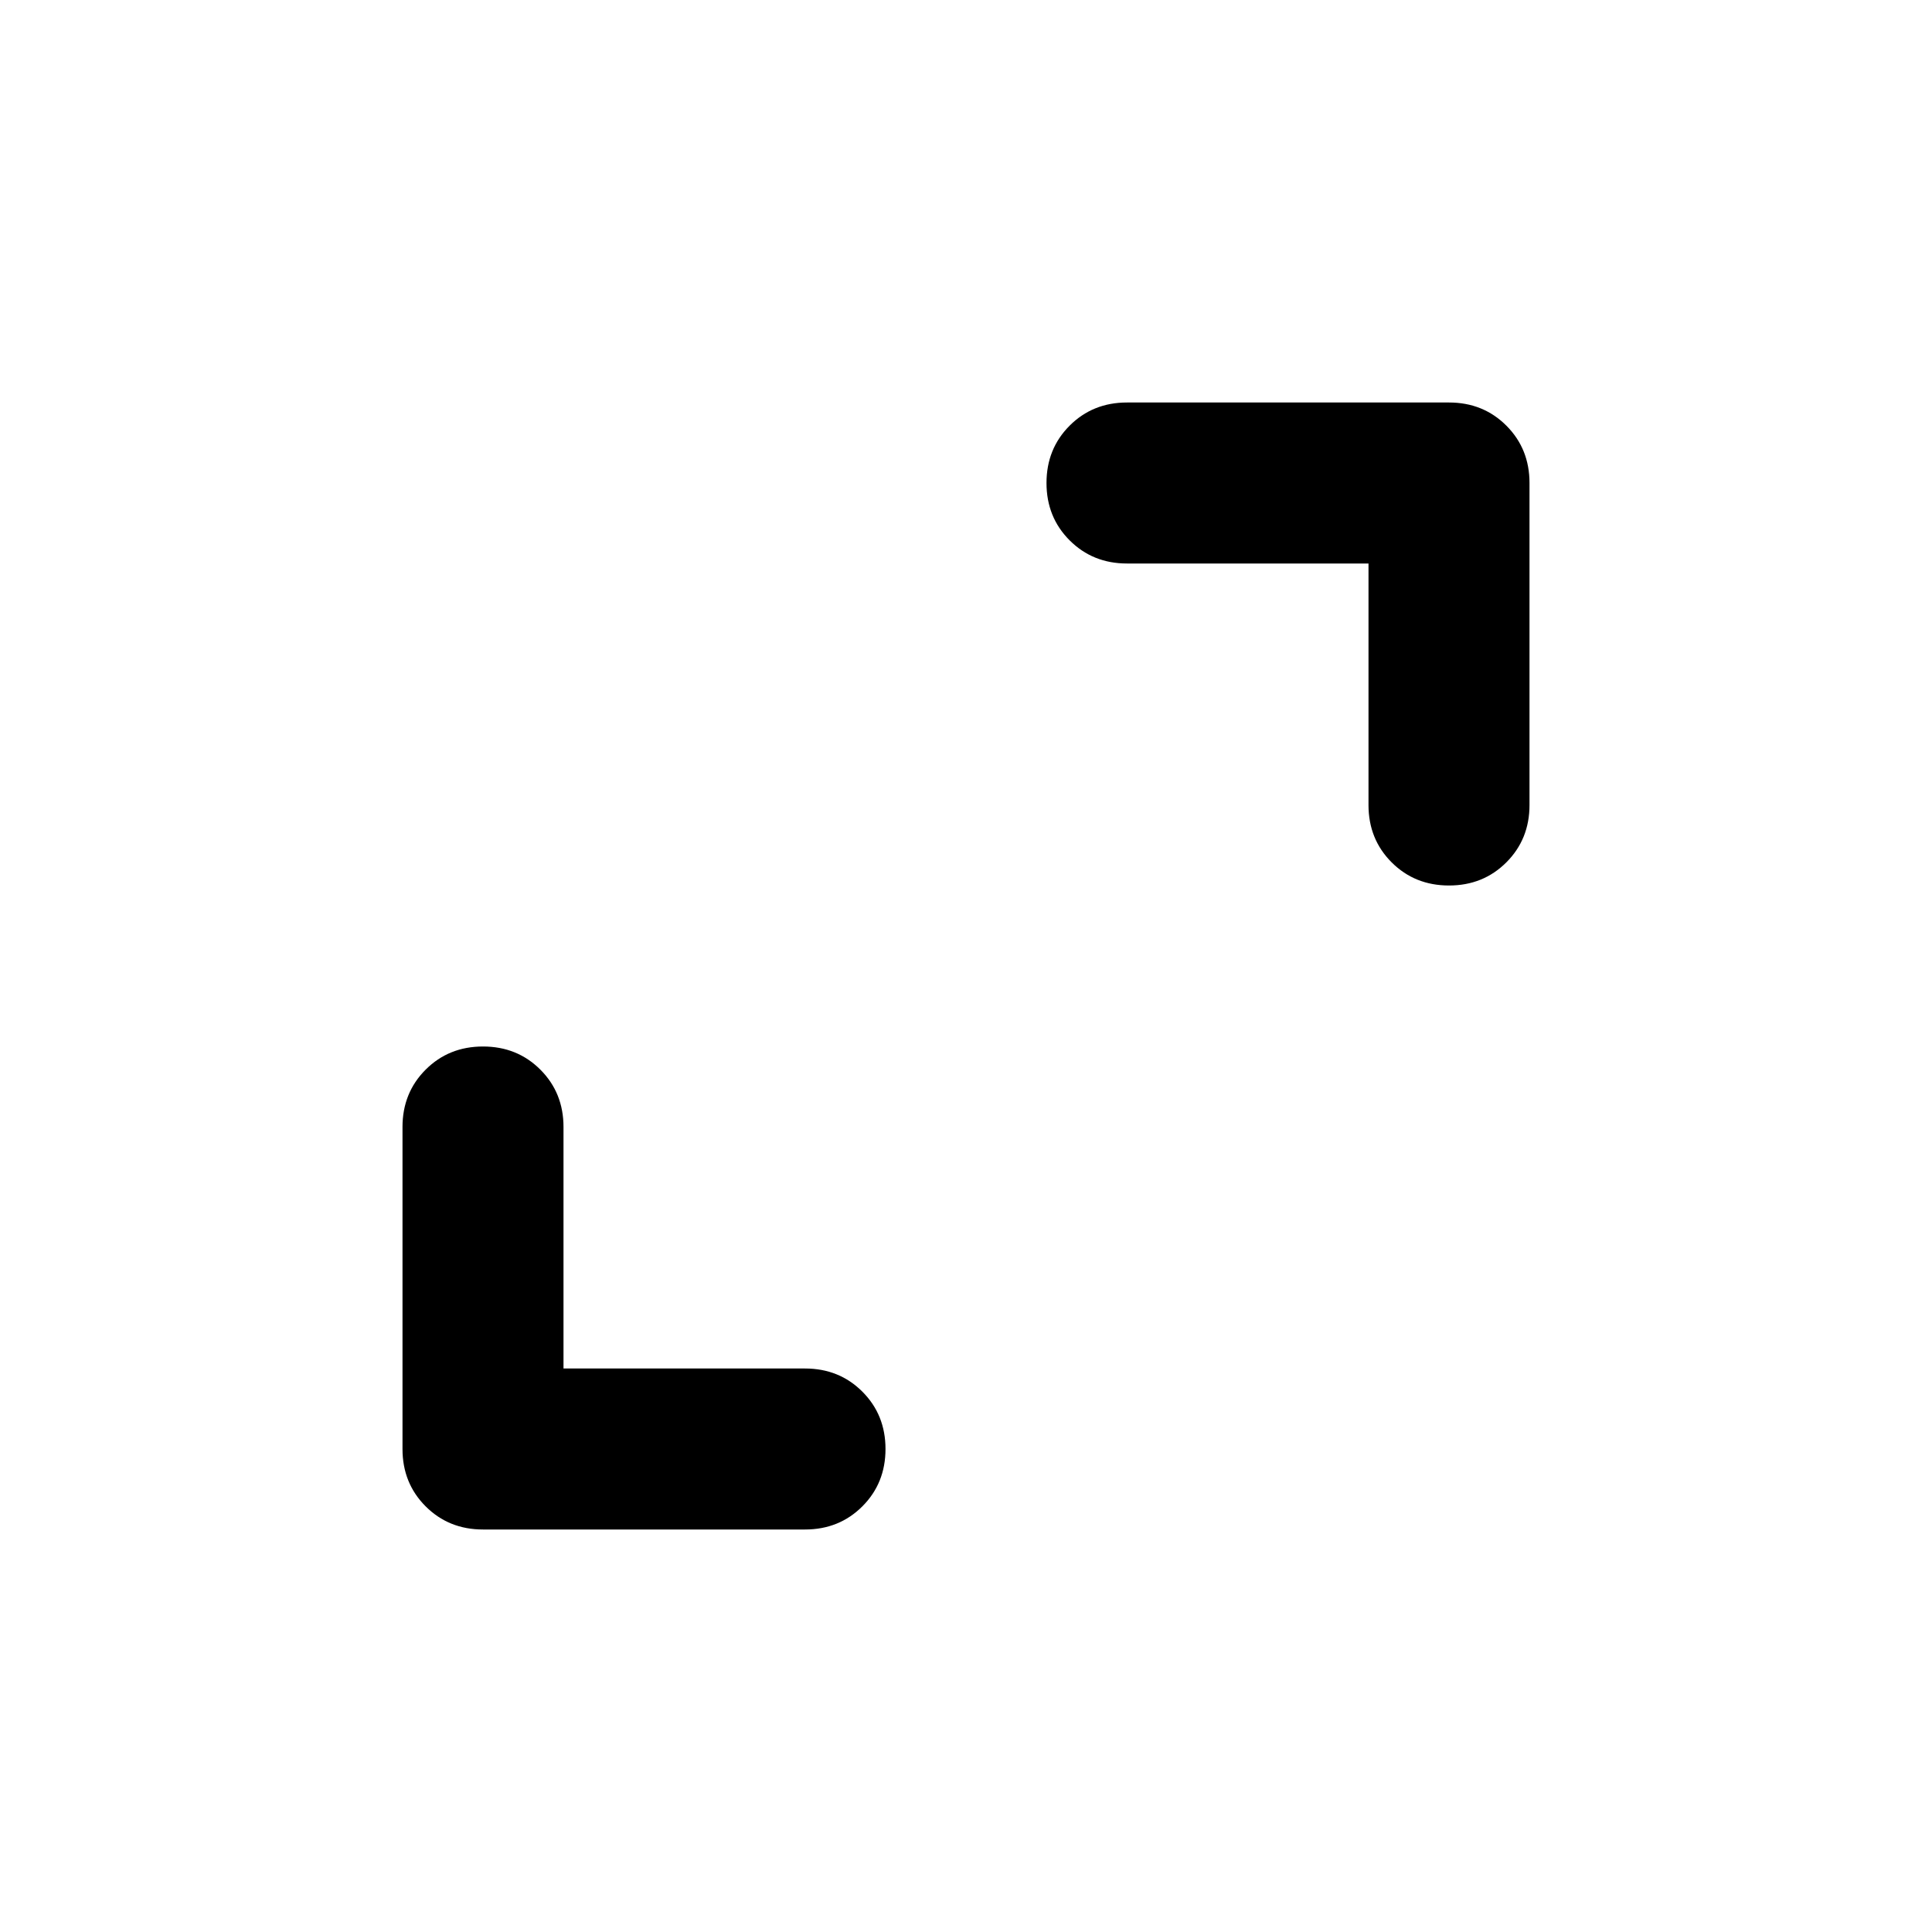
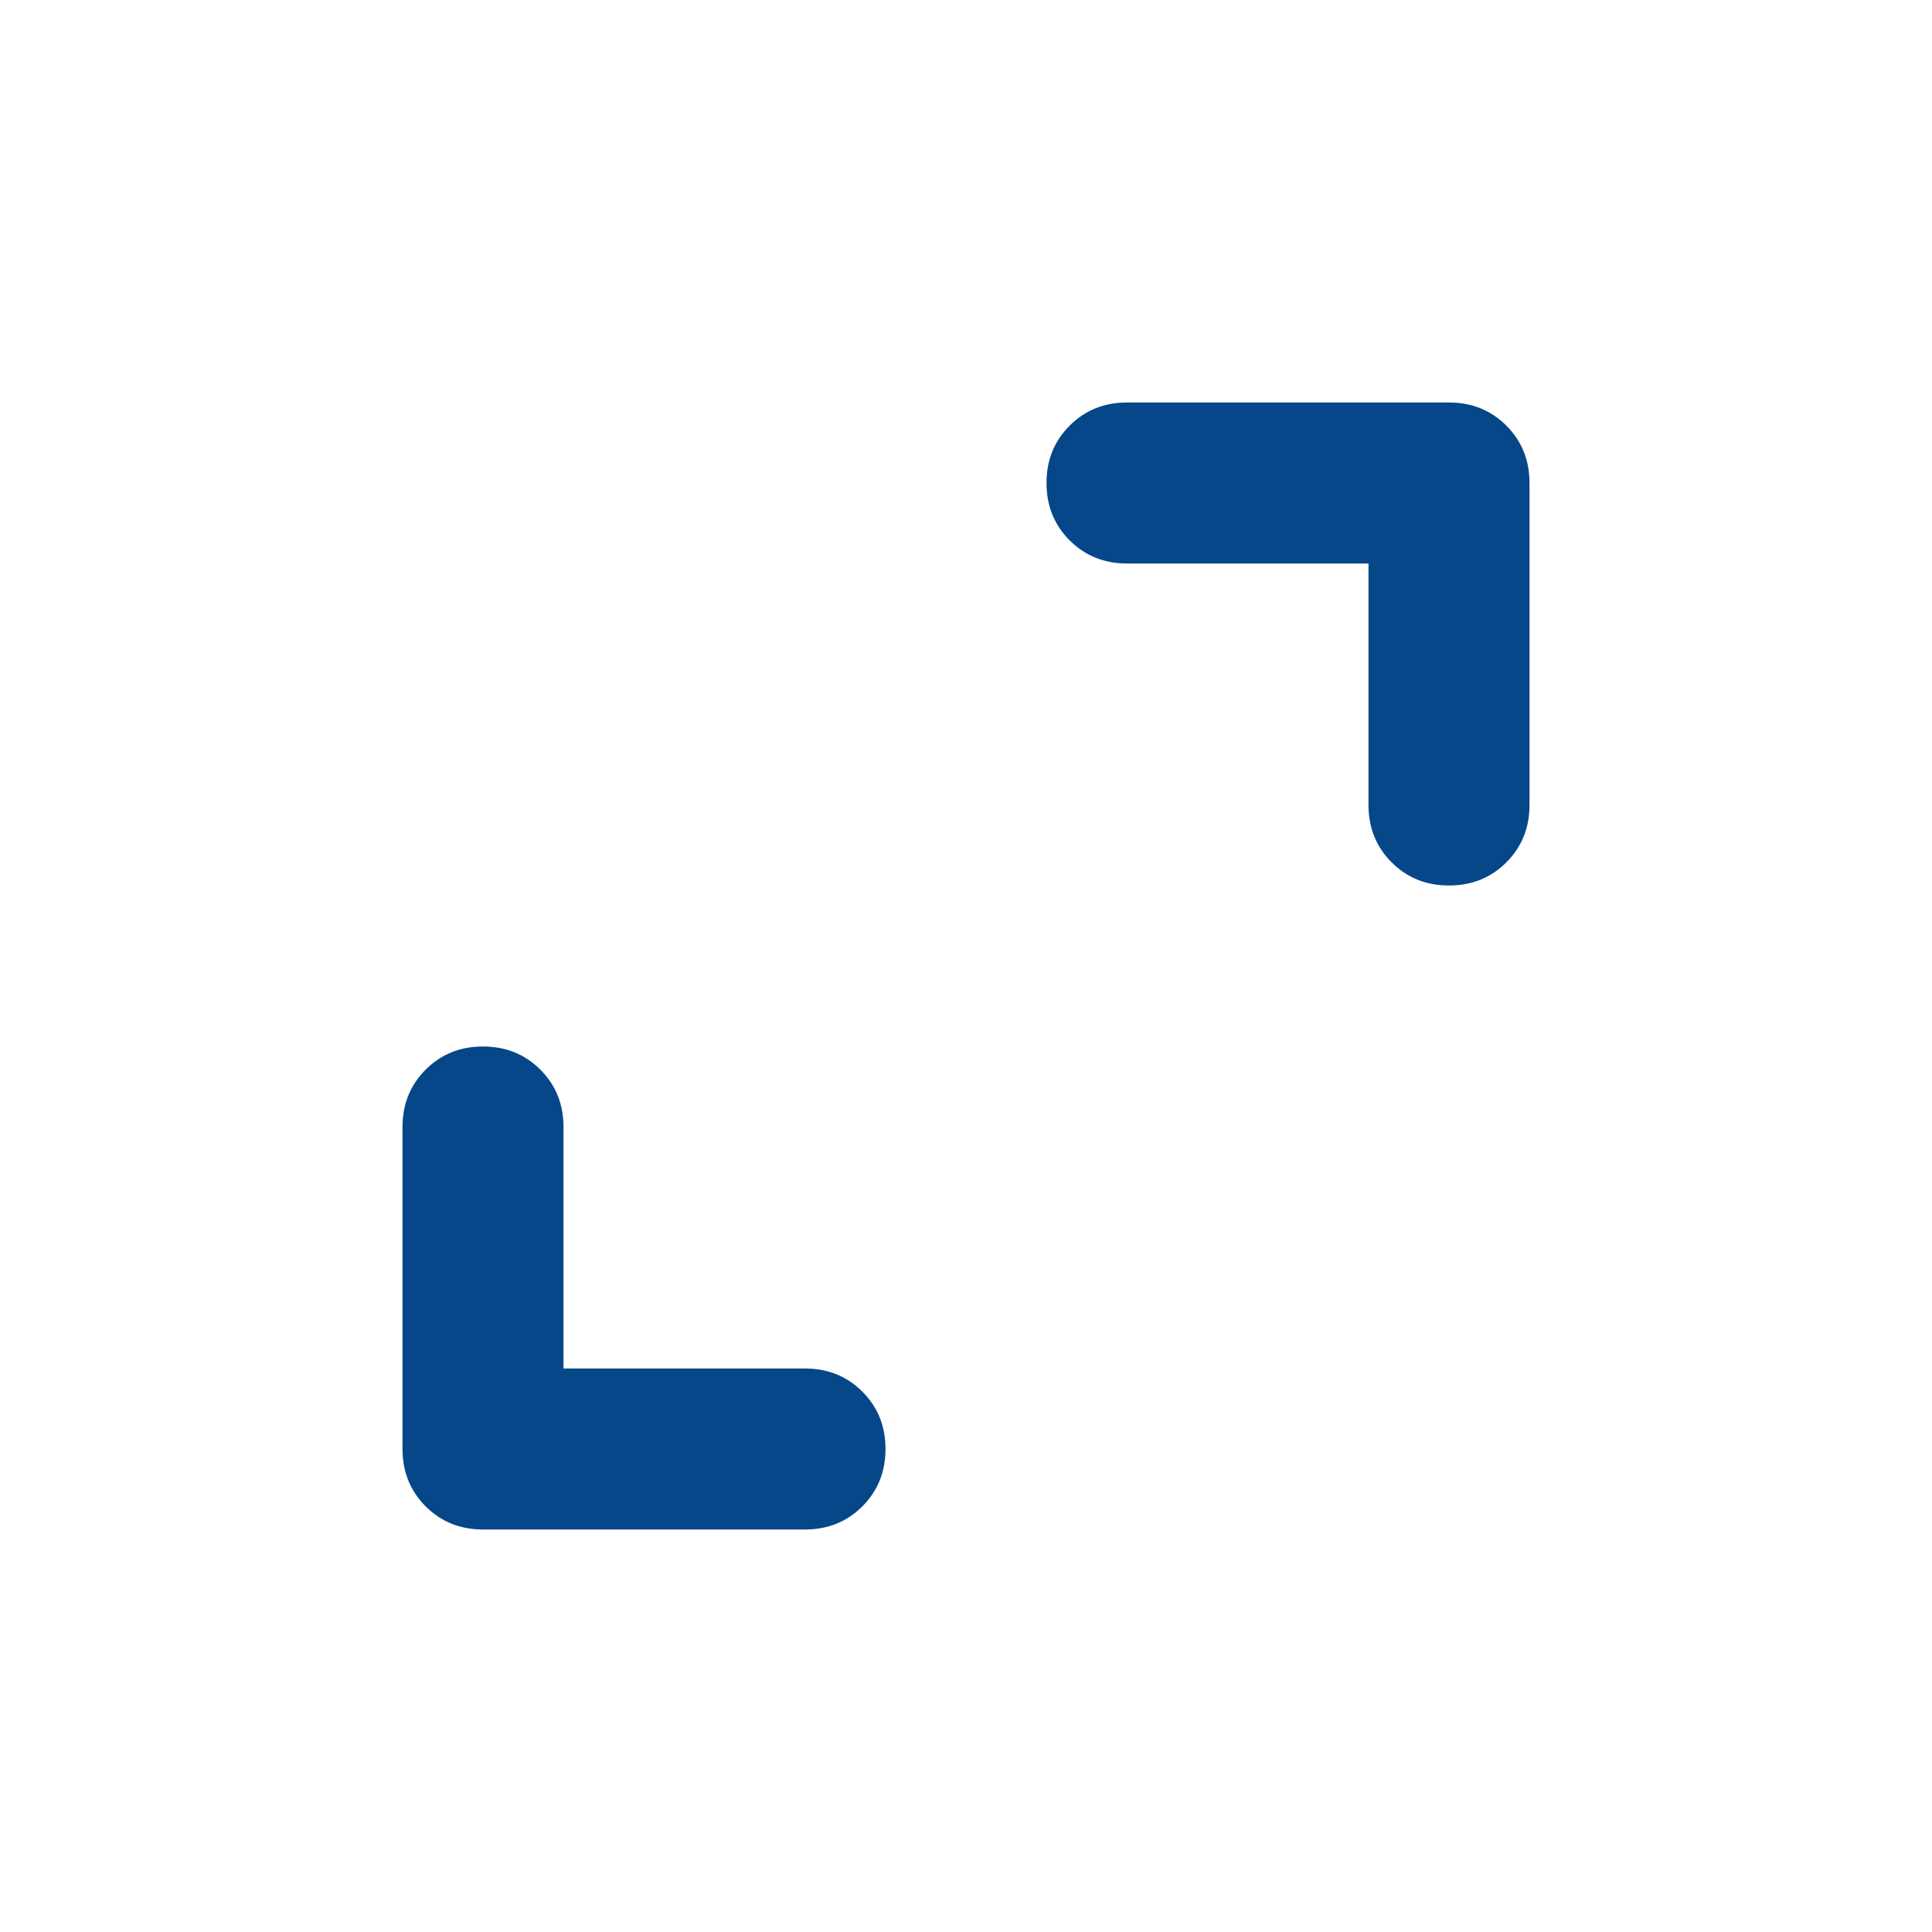
<svg xmlns="http://www.w3.org/2000/svg" height="24" viewBox="0 -960 960 960" width="24">
-   <path d="M280-280h120q17 0 28.5 11.5T440-240q0 17-11.5 28.5T400-200H240q-17 0-28.5-11.5T200-240v-160q0-17 11.5-28.5T240-440q17 0 28.5 11.5T280-400v120Zm400-400H560q-17 0-28.5-11.5T520-720q0-17 11.5-28.5T560-760h160q17 0 28.5 11.5T760-720v160q0 17-11.5 28.5T720-520q-17 0-28.5-11.5T680-560v-120Z" />
+   <path d="M280-280h120q17 0 28.5 11.5T440-240q0 17-11.5 28.5T400-200H240q-17 0-28.5-11.5T200-240v-160q0-17 11.5-28.5T240-440q17 0 28.5 11.5T280-400v120Zm400-400H560q-17 0-28.5-11.5T520-720q0-17 11.5-28.5T560-760h160q17 0 28.5 11.5T760-720v160q0 17-11.5 28.5T720-520q-17 0-28.5-11.5T680-560v-120Z" fill="#064789" />
</svg>
